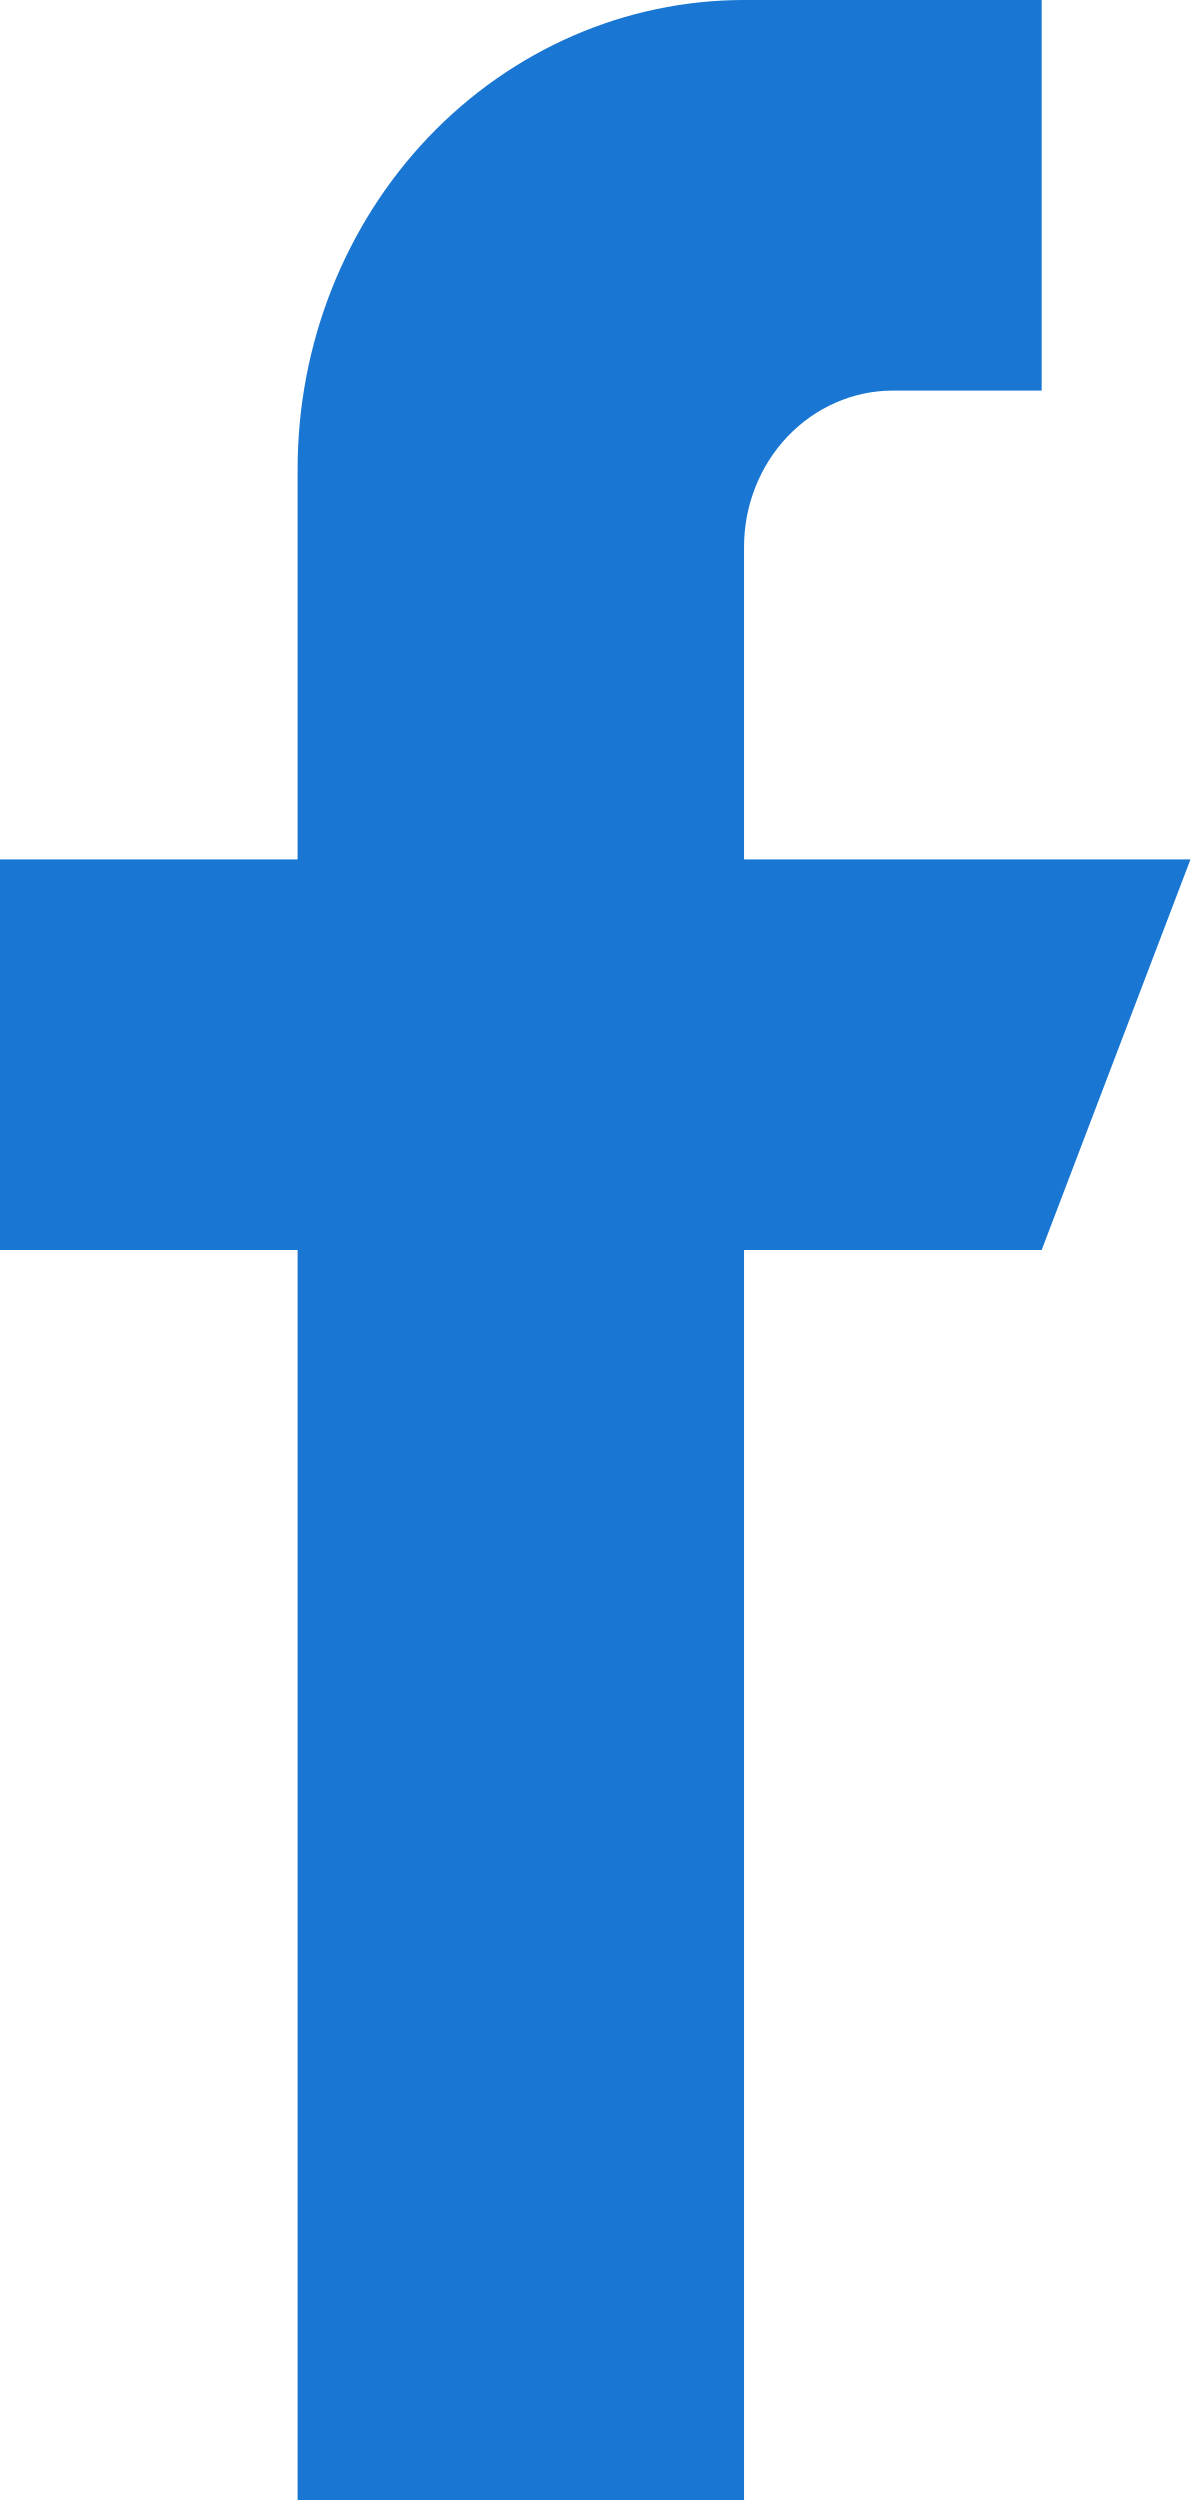
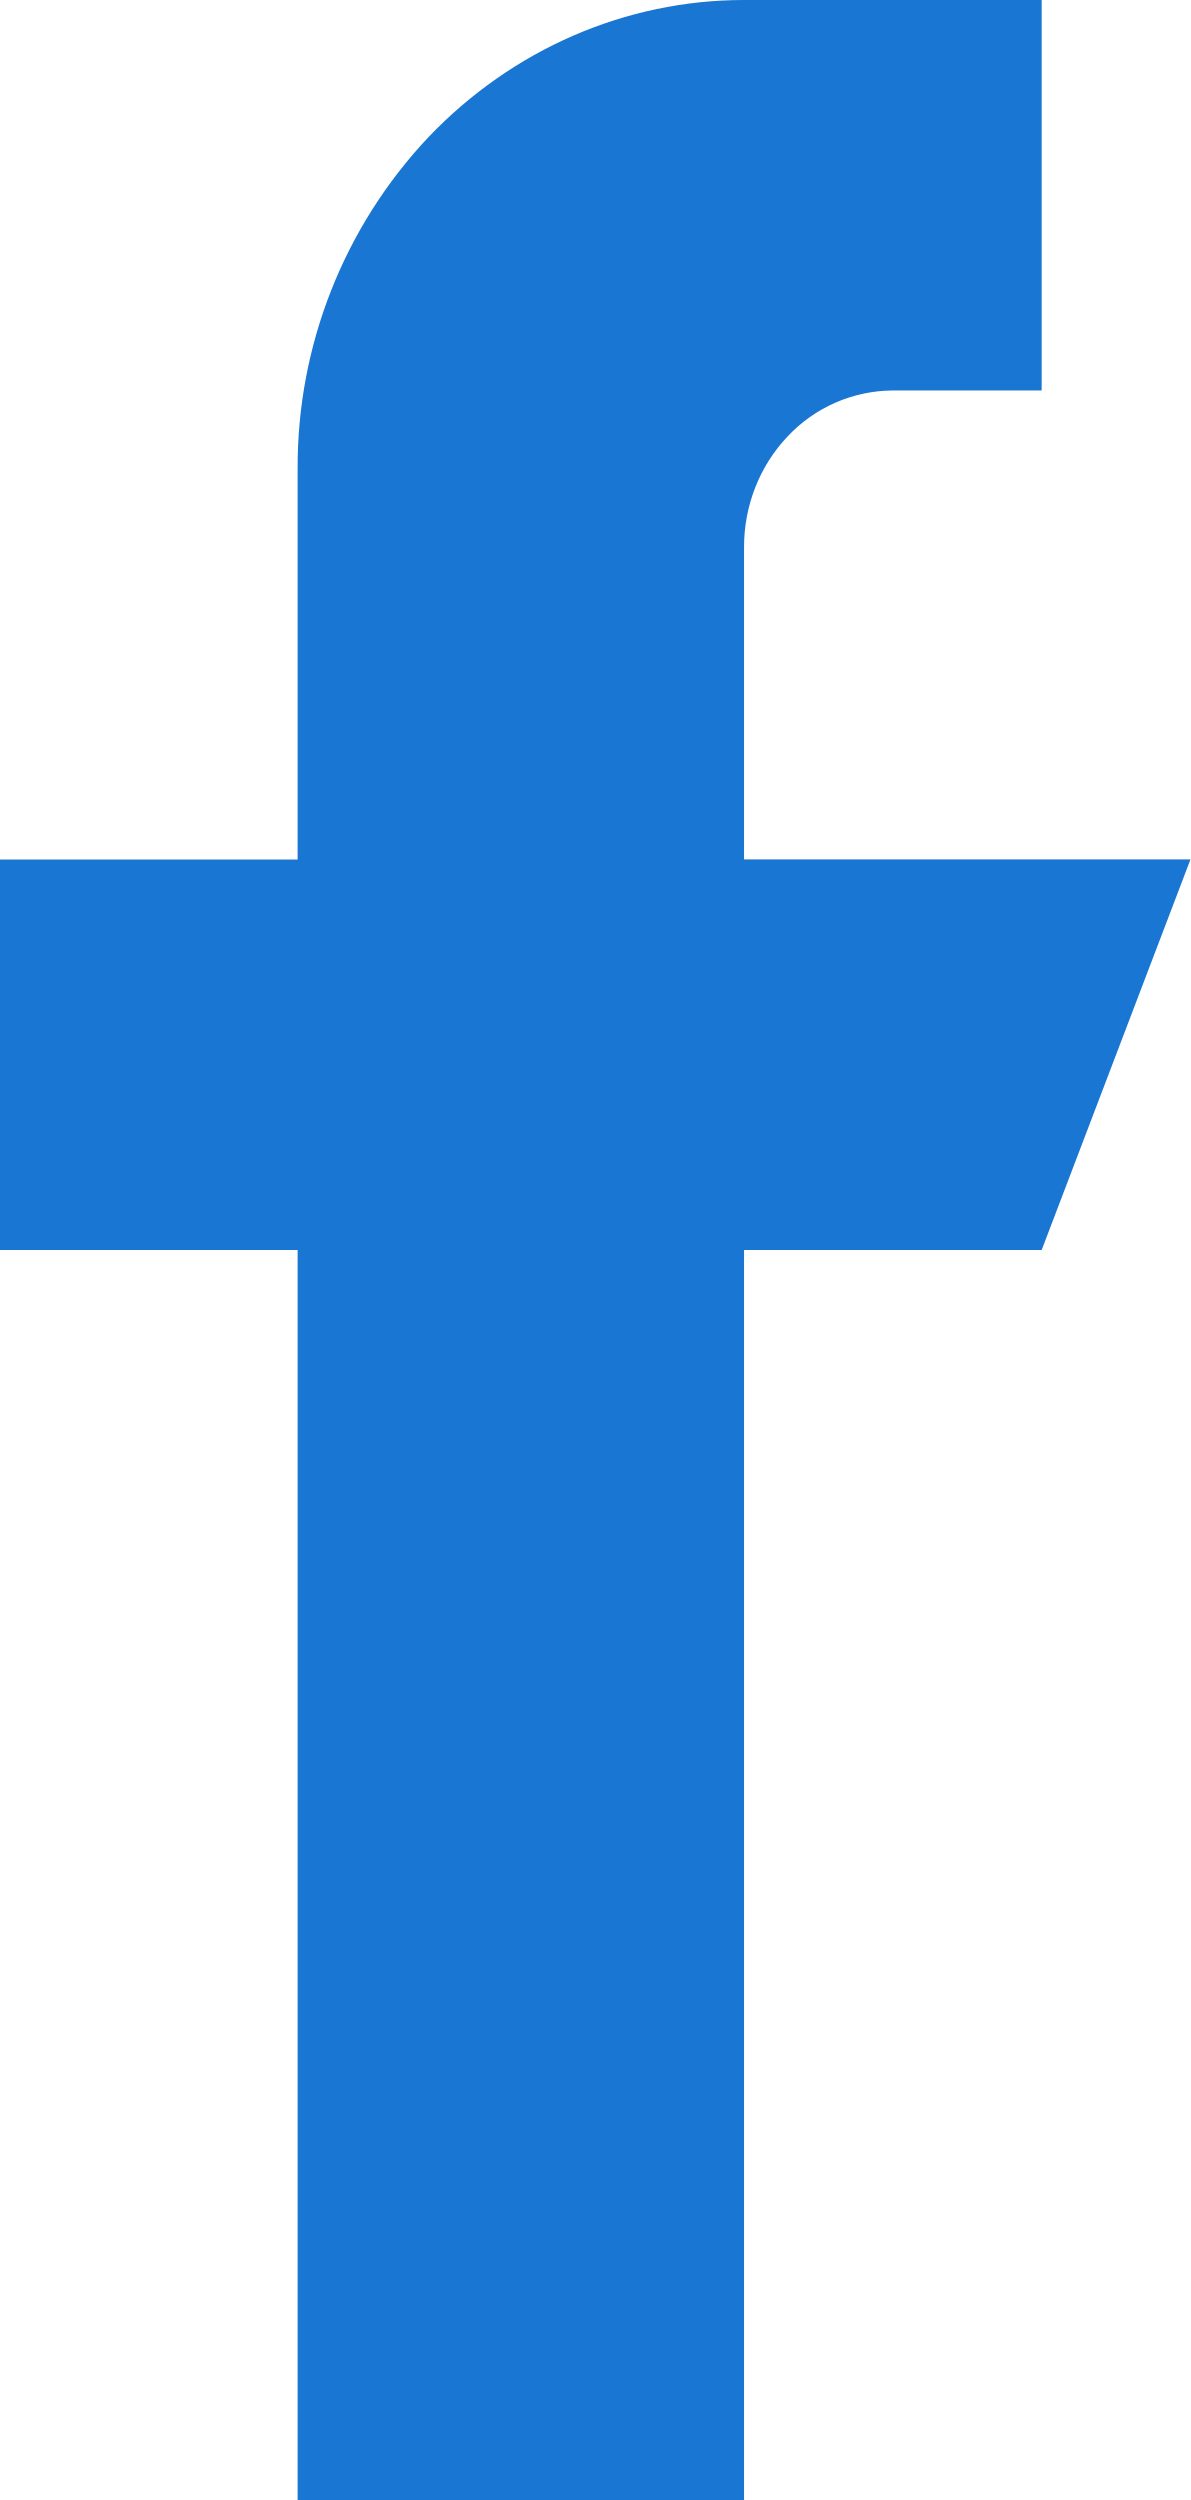
- <svg xmlns="http://www.w3.org/2000/svg" width="10" height="21" viewBox="0 0 10 21" fill="none">
-   <path fill-rule="evenodd" clip-rule="evenodd" d="M10 7.219H6.25V4.594C6.25 4.246 6.382 3.912 6.616 3.666C6.851 3.42 7.168 3.281 7.5 3.281H8.75V0H6.25C5.255 0 4.302 0.415 3.598 1.153C2.895 1.892 2.5 2.893 2.5 3.938V7.219H0V10.5H2.5V21H6.25V10.5H8.75L10 7.219Z" fill="#1976D2" />
+ <svg xmlns="http://www.w3.org/2000/svg" width="10" height="21" fill="none">
+   <path fill-rule="evenodd" clip-rule="evenodd" d="M10 7.219H6.25V4.594c0-.348.132-.682.366-.928A1.22 1.22 0 0 1 7.5 3.28h1.25V0h-2.5c-.995 0-1.948.415-2.652 1.153A4.04 4.04 0 0 0 2.5 3.937V7.22H0v3.28h2.5V21h3.75V10.5h2.5L10 7.219z" fill="#1976D2" />
</svg>
